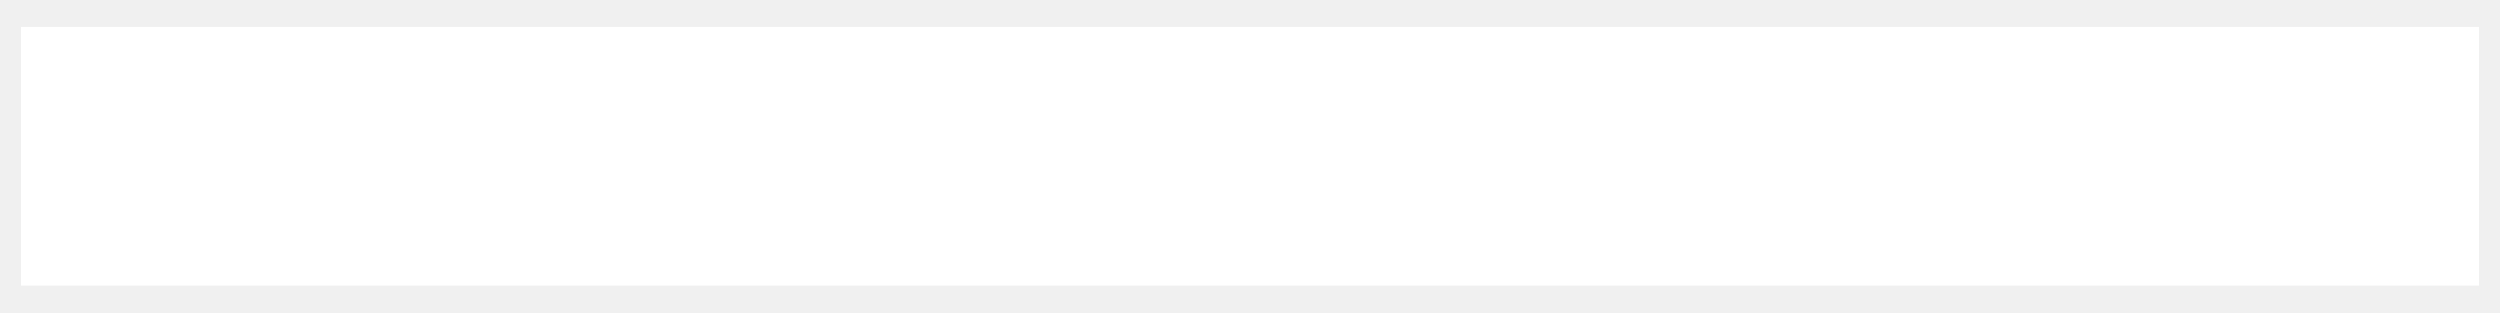
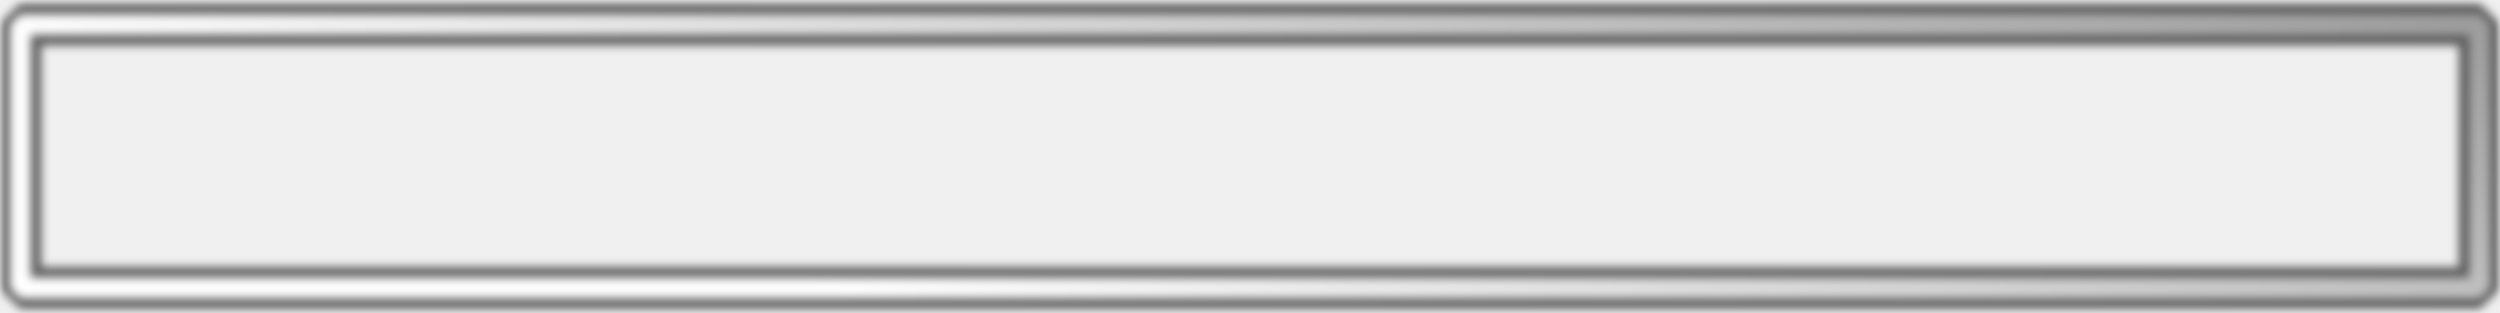
<svg xmlns="http://www.w3.org/2000/svg" xmlns:xlink="http://www.w3.org/1999/xlink" width="60mm" height="7.5mm" viewBox="0 0 60 7.5" version="1.1" id="svg1" xml:space="preserve">
  <defs id="defs1">
    <linearGradient id="linearGradient20">
      <stop style="stop-color:#ffffff;stop-opacity:1;" offset="0.401" id="stop21" />
      <stop style="stop-color:#9d9d9d;stop-opacity:1;" offset="0.693" id="stop20" />
    </linearGradient>
    <linearGradient id="swatch76">
      <stop style="stop-color:#ffffff;stop-opacity:1;" offset="0.385" id="stop76" />
      <stop style="stop-color:#e8e8e8;stop-opacity:1;" offset="0.479" id="stop80" />
      <stop style="stop-color:#e5e5e5;stop-opacity:1;" offset="0.498" id="stop79" />
      <stop style="stop-color:#676767;stop-opacity:1;" offset="0.588" id="stop78" />
    </linearGradient>
    <linearGradient xlink:href="#swatch76" id="linearGradient3" x1="100.449" y1="81.266" x2="100.449" y2="138.867" gradientUnits="userSpaceOnUse" gradientTransform="translate(-0.2404582,3.231484)" />
    <filter style="color-interpolation-filters:sRGB;" id="filter17" x="-0.013" y="-0.121" width="1.026" height="1.243">
      <feGaussianBlur stdDeviation="0.11 0.11" result="blur" id="feGaussianBlur17" />
    </filter>
    <filter style="color-interpolation-filters:sRGB;" id="filter18" x="-0.009" y="-0.082" width="1.017" height="1.163">
      <feGaussianBlur stdDeviation="0.11 0.11" result="blur" id="feGaussianBlur18" />
    </filter>
    <linearGradient xlink:href="#linearGradient20" id="linearGradient21" x1="93.239" y1="131.629" x2="110.789" y2="74.224" gradientUnits="userSpaceOnUse" gradientTransform="translate(-0.08806549,-0.08702889)" />
  </defs>
  <g id="layer1" transform="translate(-72.01172,-99.17578)">
    <path style="baseline-shift:baseline;display:inline;overflow:visible;opacity:1;vector-effect:none;enable-background:accumulate;stop-color:#000000;stop-opacity:1" d="m 61.441,85.082 v 7.5 h 60 v -7.5 z m 1.199,1.199 h 57.602 v 5.102 H 62.64 Z" id="rect1" />
    <path d="m 71.408,110.747 h 57.602 v 5.102 H 71.408 Z" style="baseline-shift:baseline;display:inline;overflow:visible;vector-effect:none;fill:url(#linearGradient3);stroke:none;enable-background:accumulate;stop-color:#000000" id="path1-9" />
    <rect style="fill:none;stroke:#ffffff;stroke-width:0.9;stroke-dasharray:none;stroke-opacity:1" id="rect3" width="60.9" height="8.4" x="67.91" y="118.073" />
-     <rect style="fill:none;stroke:#5d5d5d;stroke-width:1;stroke-linejoin:bevel;stroke-dasharray:none;stroke-opacity:1;filter:url(#filter17)" id="rect2" width="58.8" height="6.3" x="72.526" y="99.69" ry="0" transform="matrix(1.003877,0,0,1.003877,0.142766,-11.42172)" />
-     <rect style="fill:none;stroke:url(#linearGradient21);stroke-width:0.5;stroke-linejoin:bevel;stroke-dasharray:none;stroke-opacity:1;filter:url(#filter18)" id="rect4" width="58.8" height="6.3" x="72.526" y="99.69" ry="0" transform="matrix(1.003877,0,0,1.003877,3.510362,16.4545)" />
-     <rect style="fill:#ffffff;stroke-width:0.265" id="rect5" width="58.993" height="6.208" x="72.515" y="99.822" />
+     <rect style="fill:none;stroke:#5d5d5d;stroke-width:1;stroke-linejoin:bevel;stroke-dasharray:none;stroke-opacity:1;filter:url(#filter17)" id="rect2" width="58.8" height="6.3" x="72.526" y="99.69" ry="0" transform="matrix(1.003877,0,0,1.003877,-0.3091155,-0.3126586)" />
+     <rect style="fill:none;stroke:url(#linearGradient21);stroke-width:0.5;stroke-linejoin:bevel;stroke-dasharray:none;stroke-opacity:1;filter:url(#filter18)" id="rect4" width="58.8" height="6.3" x="72.526" y="99.69" ry="0" transform="matrix(1.003877,0,0,1.003877,-0.3091144,-0.3126588)" />
+     <rect style="fill:#ffffff;stroke-width:0.265" id="rect5" width="58.993" height="6.208" x="76.397" y="89.017" />
  </g>
</svg>
